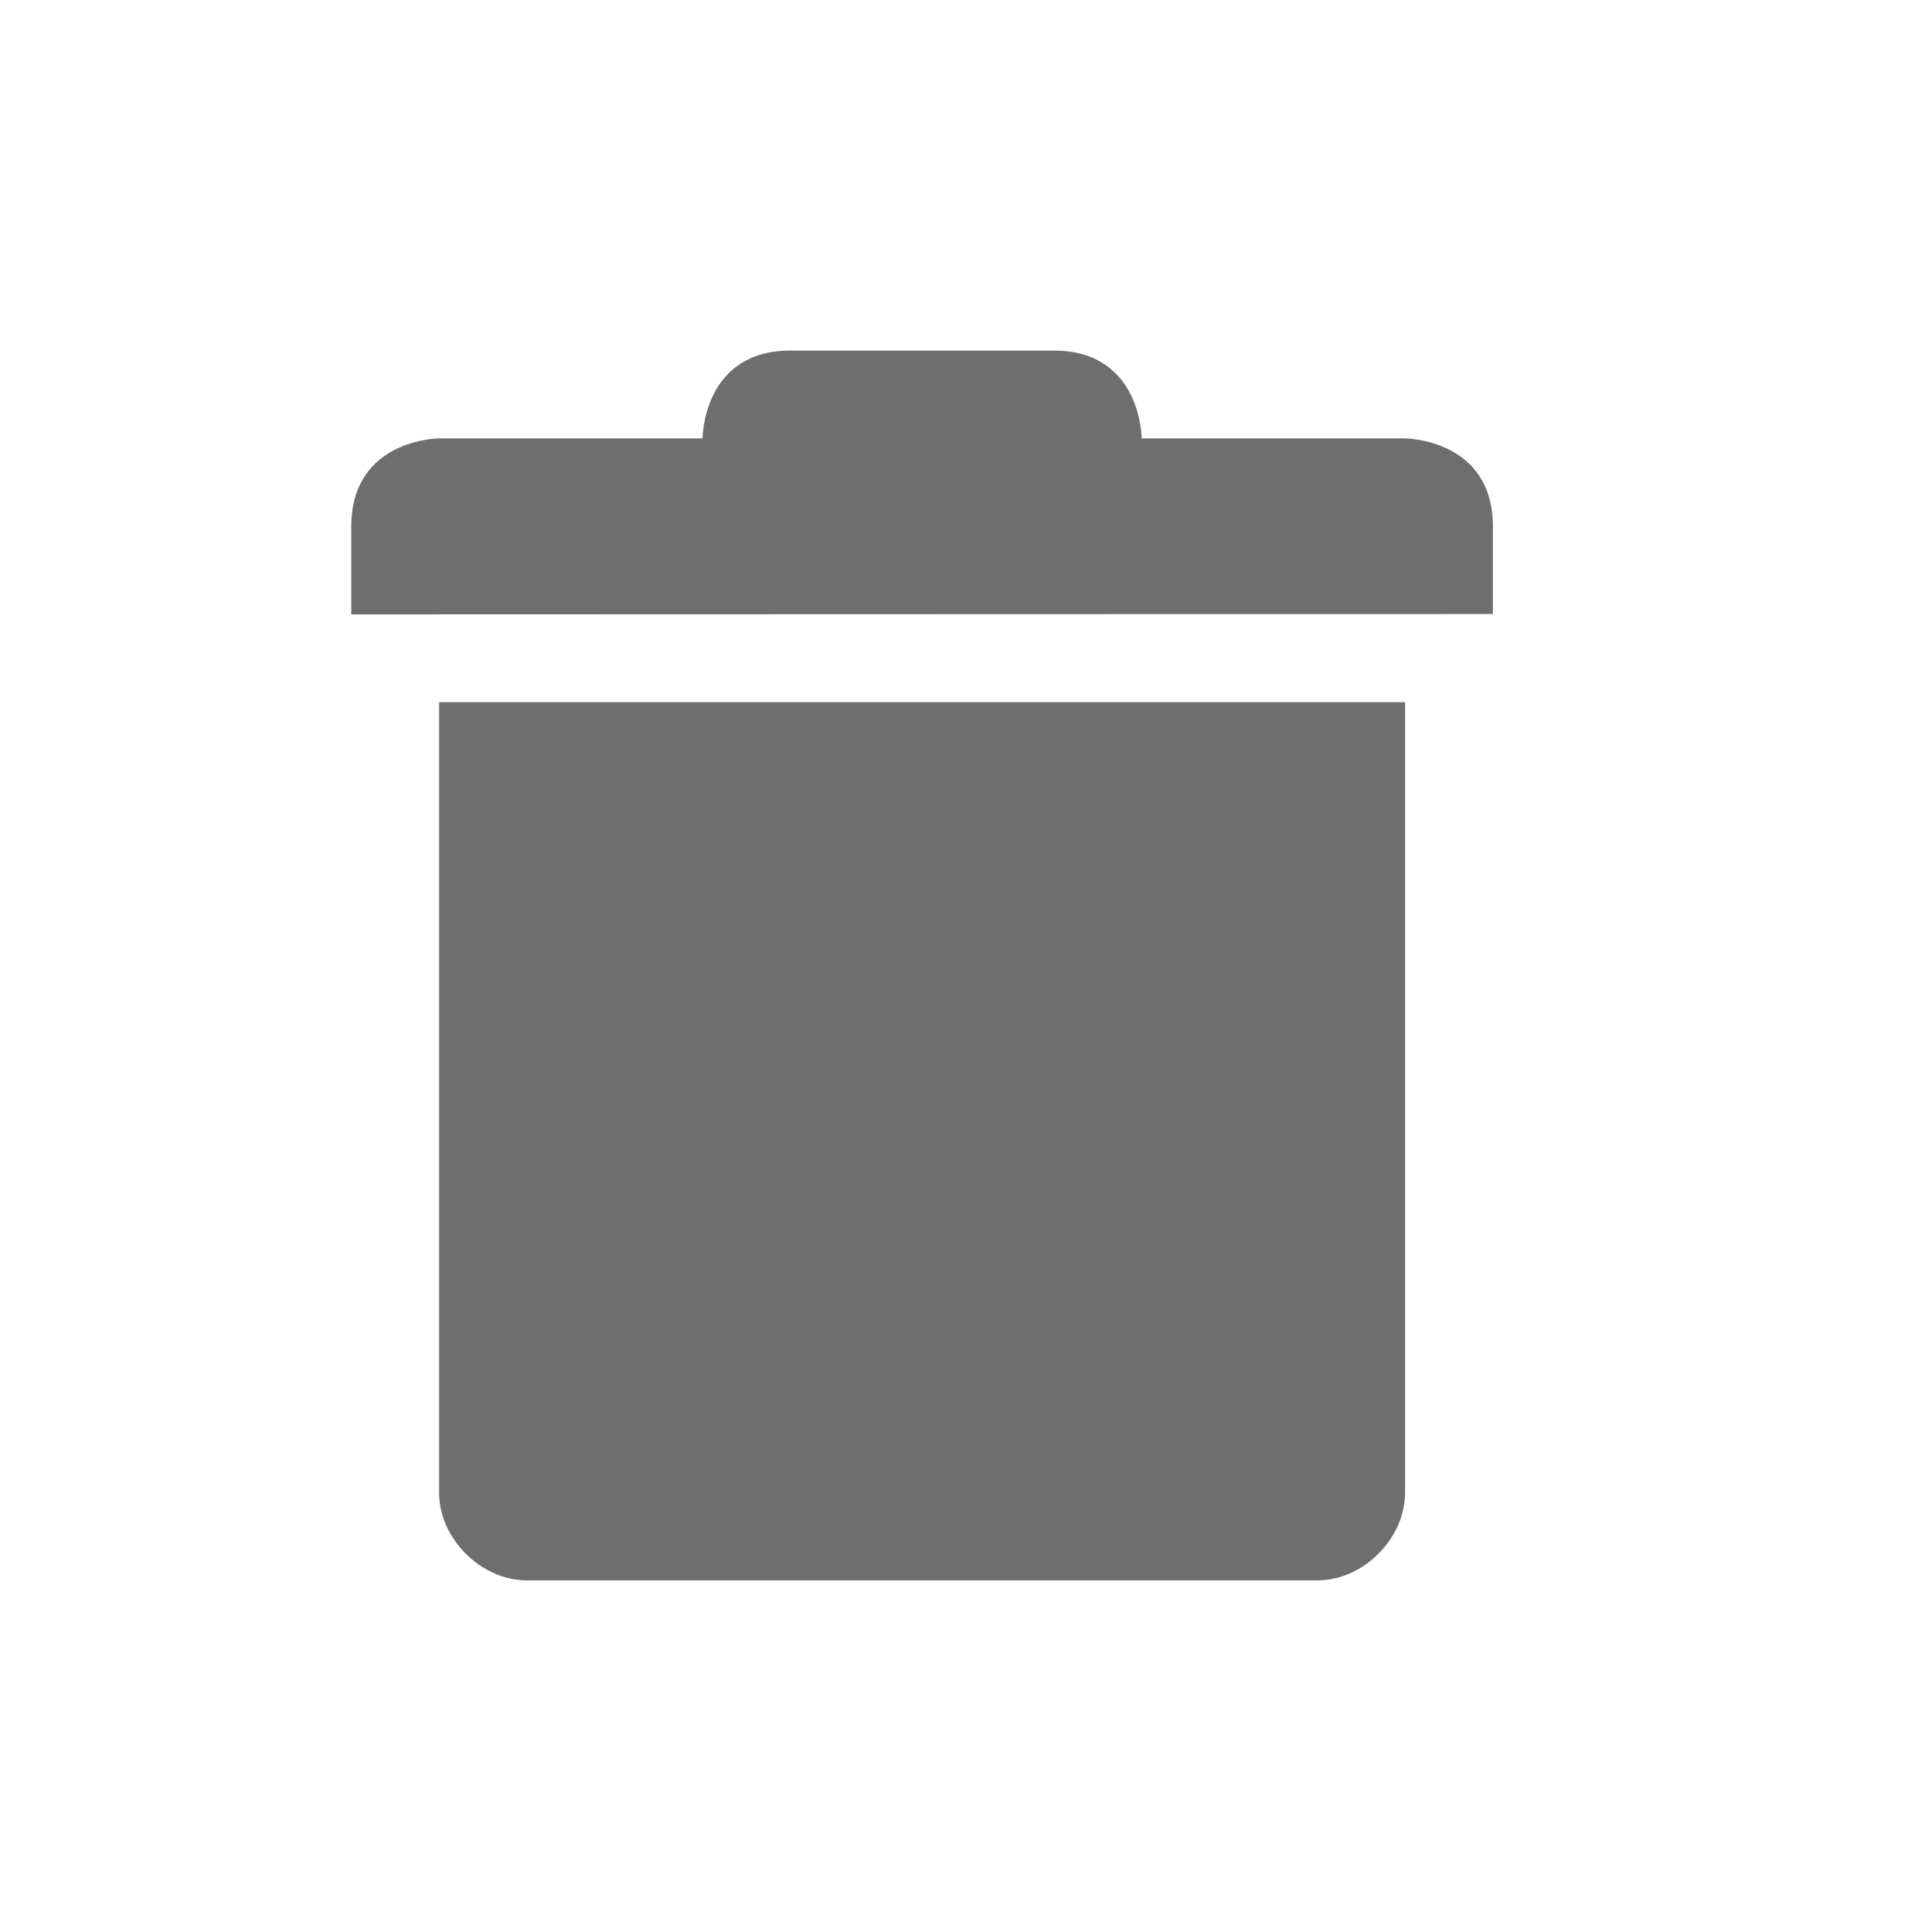
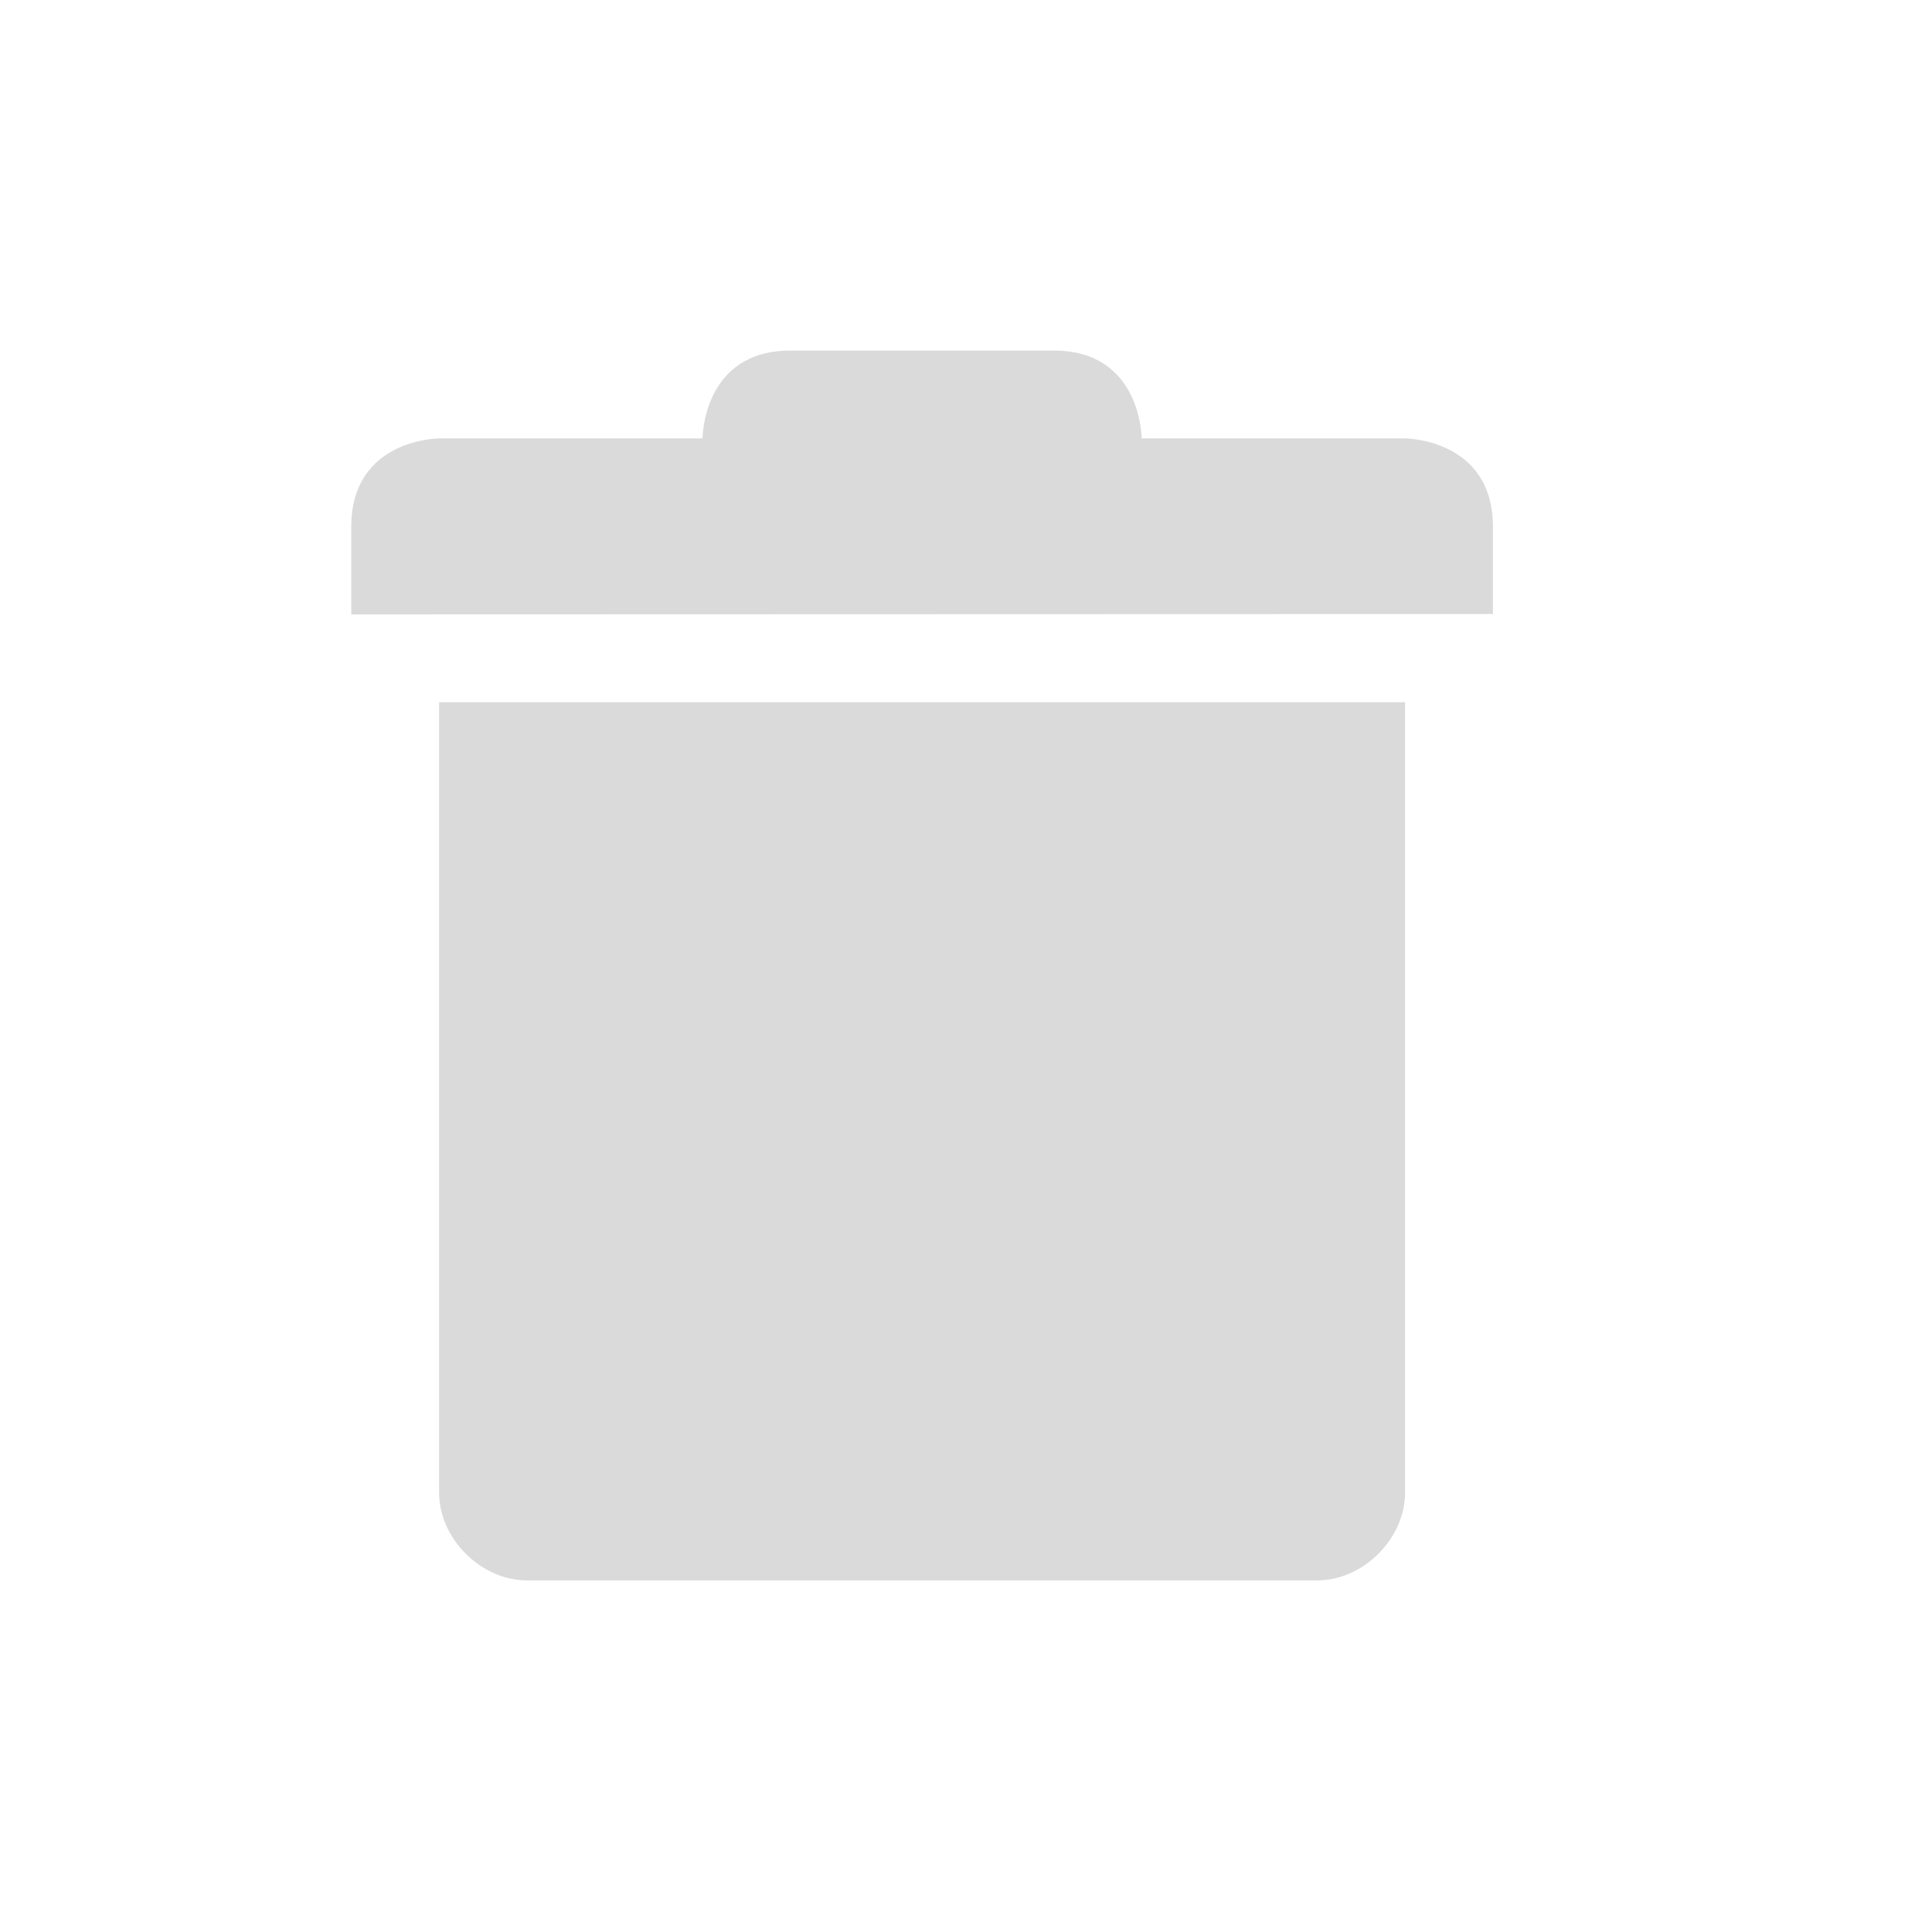
<svg xmlns="http://www.w3.org/2000/svg" width="22" height="22" viewBox="0 0 22 22">
  <defs>
    <style id="current-color-scheme" type="text/css">
-    .ColorScheme-Text { color:#6e6e6e; } .ColorScheme-Highlight { color:#5294e2; }
+    .ColorScheme-Text { color:#DADADA; } .ColorScheme-Highlight { color:#5294e2; }
  </style>
  </defs>
  <path style="fill:currentColor" class="ColorScheme-Text" d="M 6 0.992 C 5 0.992 5 1.992 5 1.992 L 2 1.992 C 2 1.992 1 1.996 1 2.996 L 1 3.996 L 14 3.992 L 14 2.996 C 14 1.996 13 1.992 13 1.992 L 10 1.992 C 10 1.992 10 0.992 9 0.992 L 6 0.992 z M 2 4.996 L 2 13.996 C 2 14.52 2.476 14.996 3 14.996 L 12 14.996 C 12.524 14.996 13 14.52 13 13.996 L 13 4.996 L 2 4.996 z" transform="translate(3 3)" />
</svg>
